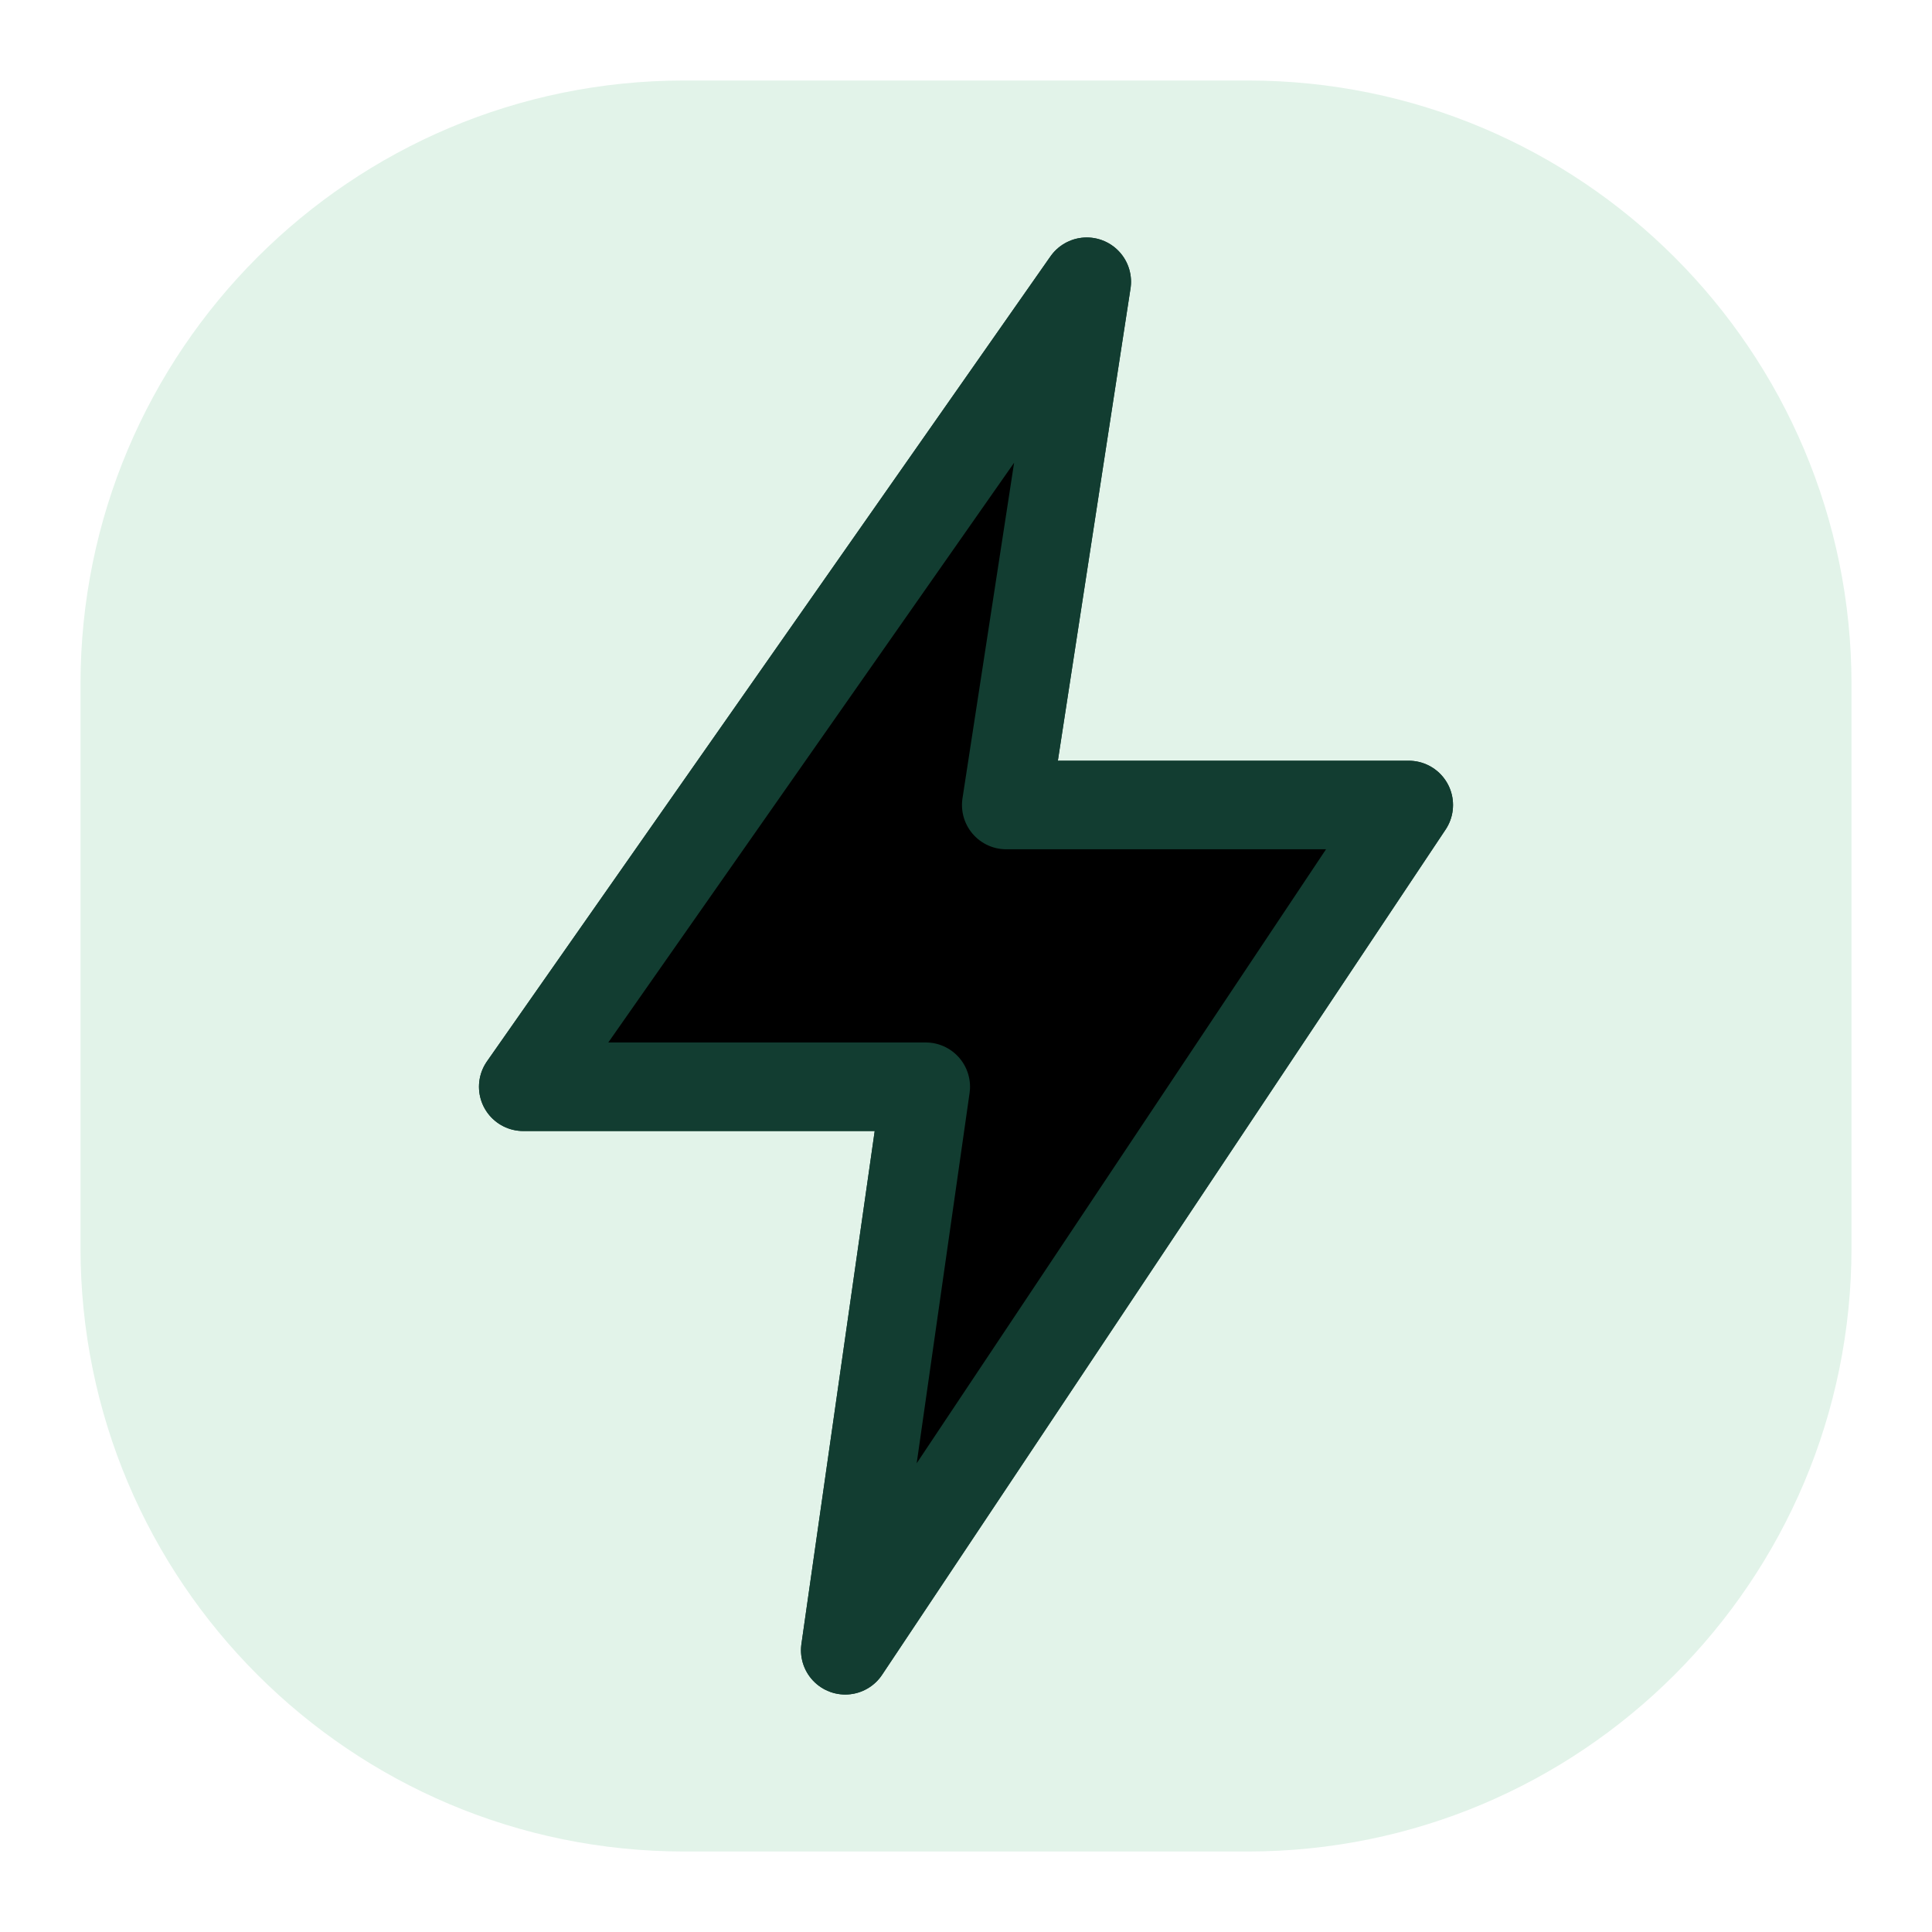
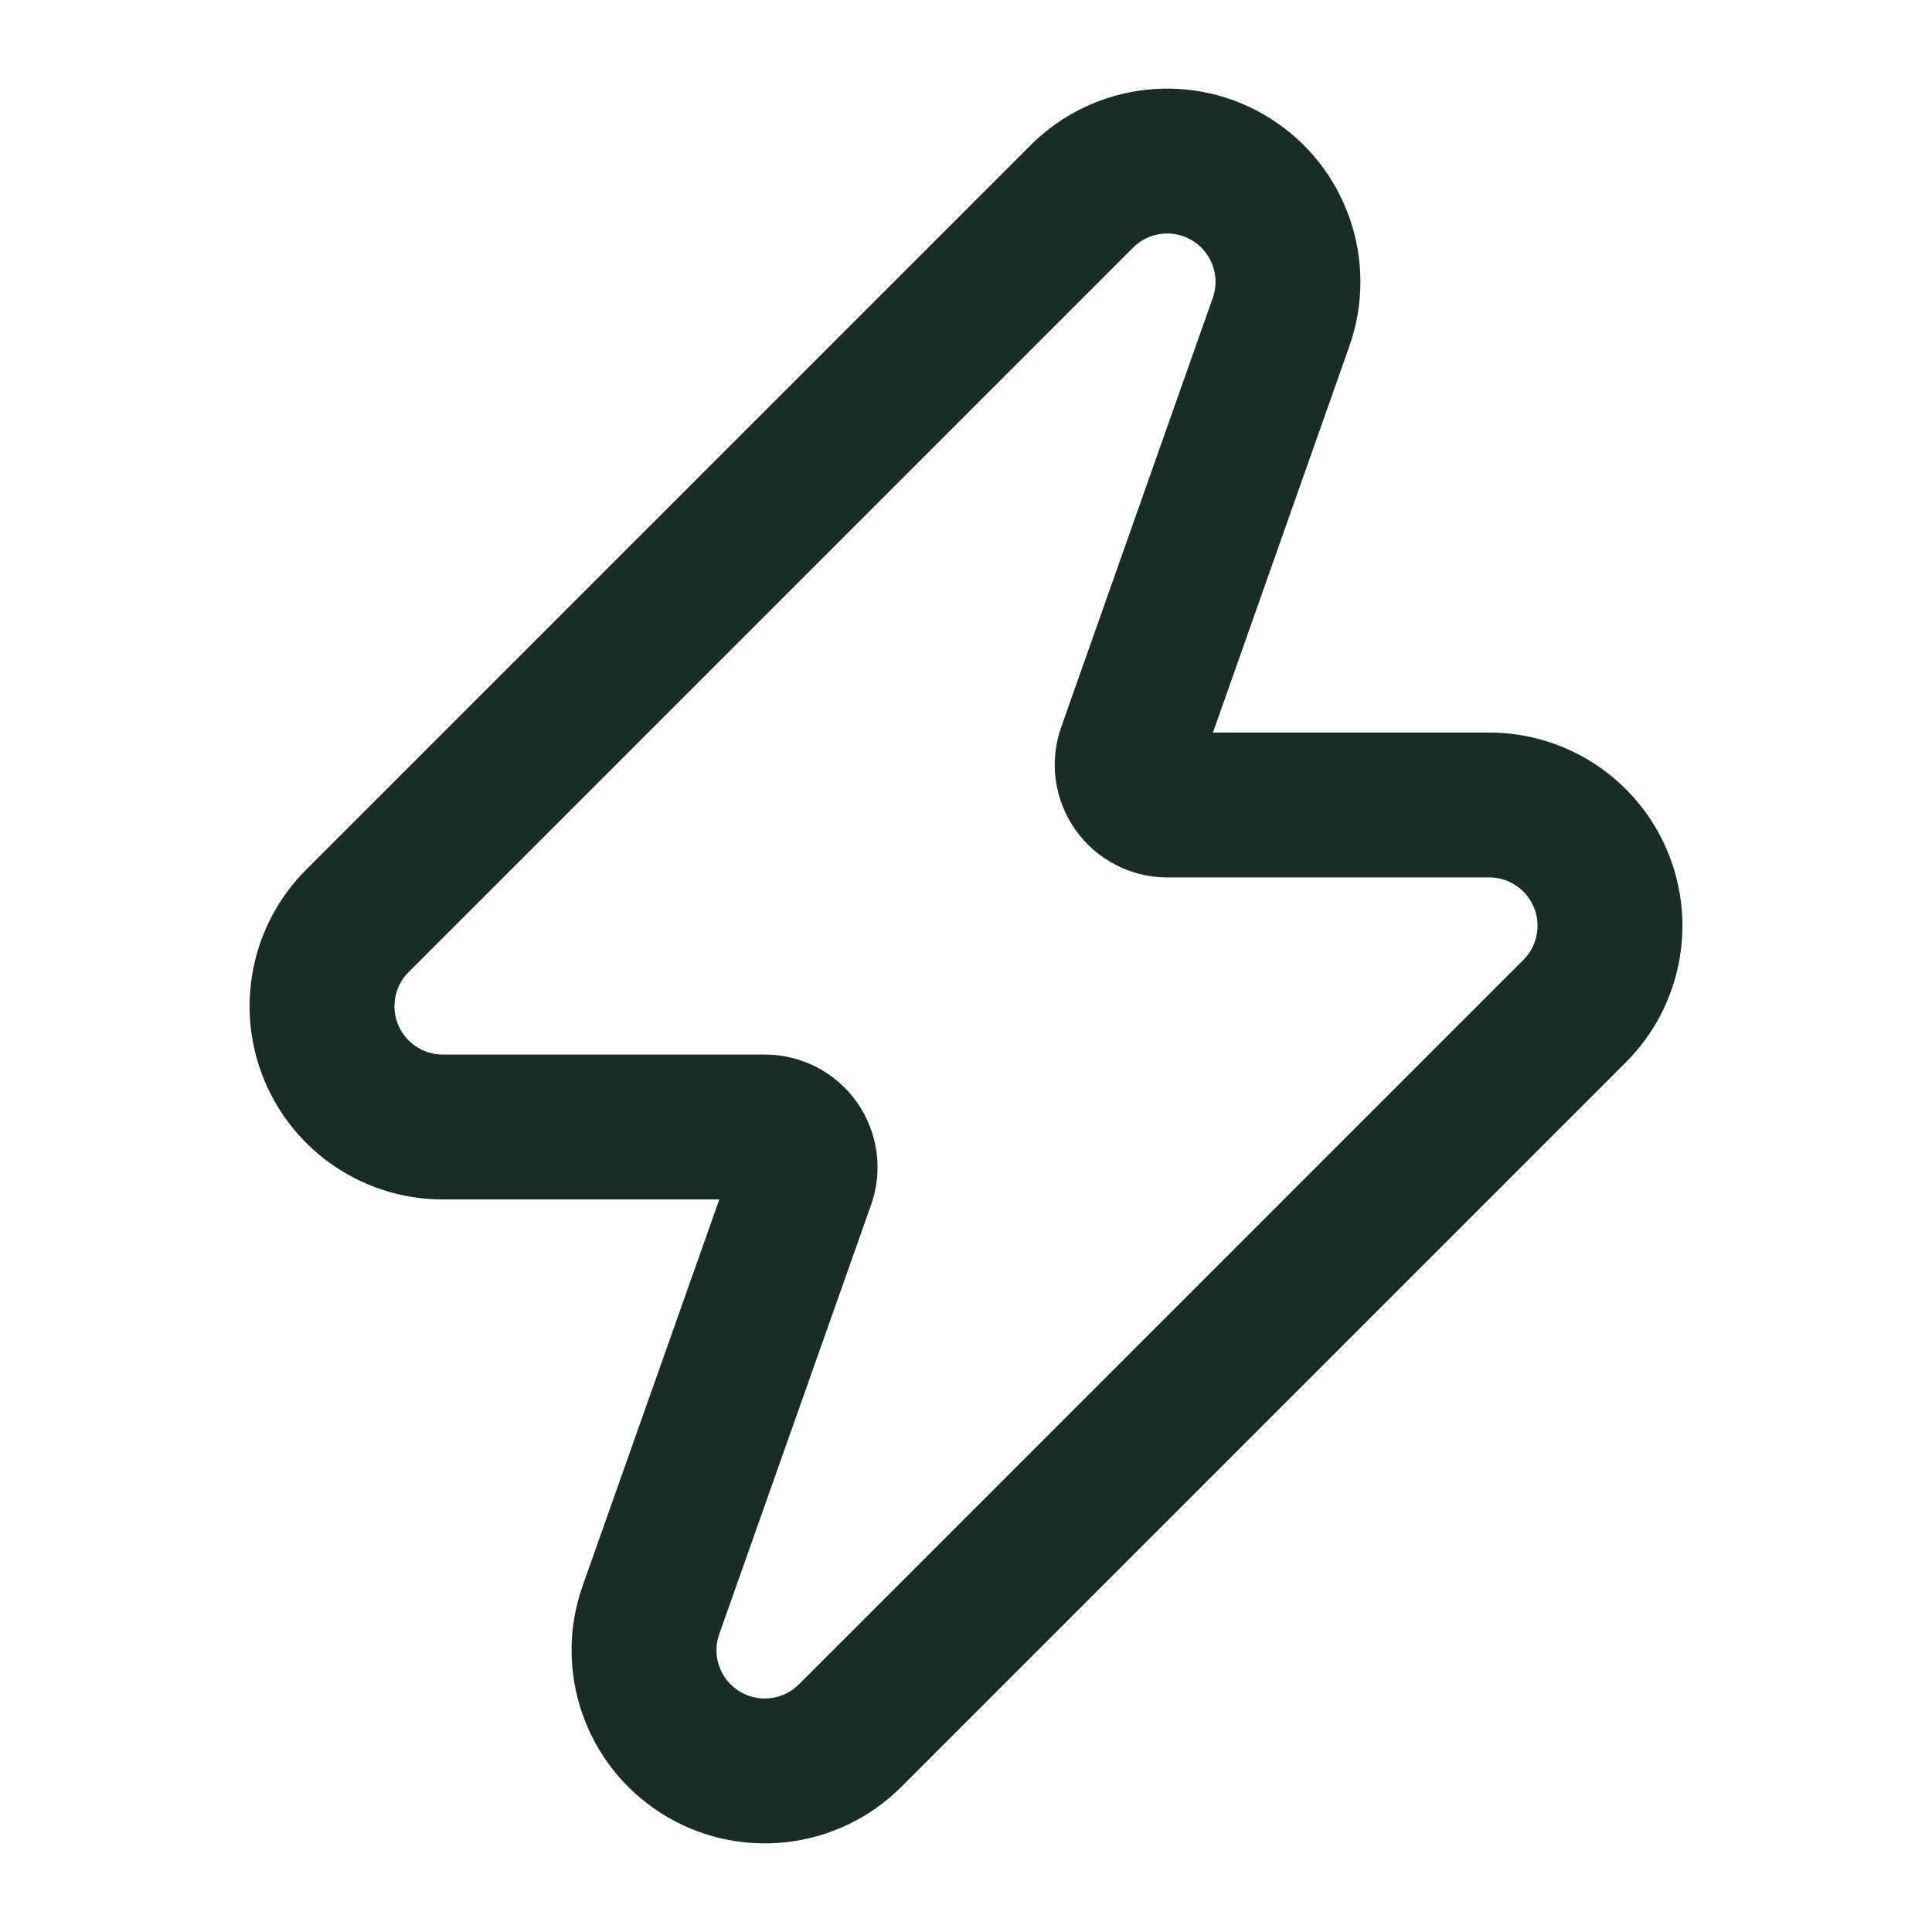
- <svg xmlns="http://www.w3.org/2000/svg" viewBox="0 0 48 48">
-   <rect x="2" y="2" width="44" height="44" rx="15" fill="#e2f3e9" />
-   <g stroke="#123d31" stroke-width="2.2" stroke-linecap="round" stroke-linejoin="round">
-     <path d="M27 7 13 27h10l-2 14 14-21H25z" fill="#ffc857" />
-     <path d="M27 7 13 27h10l-2 14 14-21H25z" />
-   </g>
+ <svg xmlns="http://www.w3.org/2000/svg" viewBox="0 0 24 24" fill="none" stroke="#172d25" stroke-width="1.8" stroke-linecap="round" stroke-linejoin="round">
+   <path d="M15.914 4a1.5 1.5 0 00-2.474-1.561l-9 9A1.5 1.5 0 005.5 14h4.002a.5.5 0 01.471.666L8.086 20a1.5 1.5 0 002.475 1.56l9-9A1.5 1.5 0 0018.5 10h-3.997a.5.5 0 01-.472-.667z" />
</svg>
